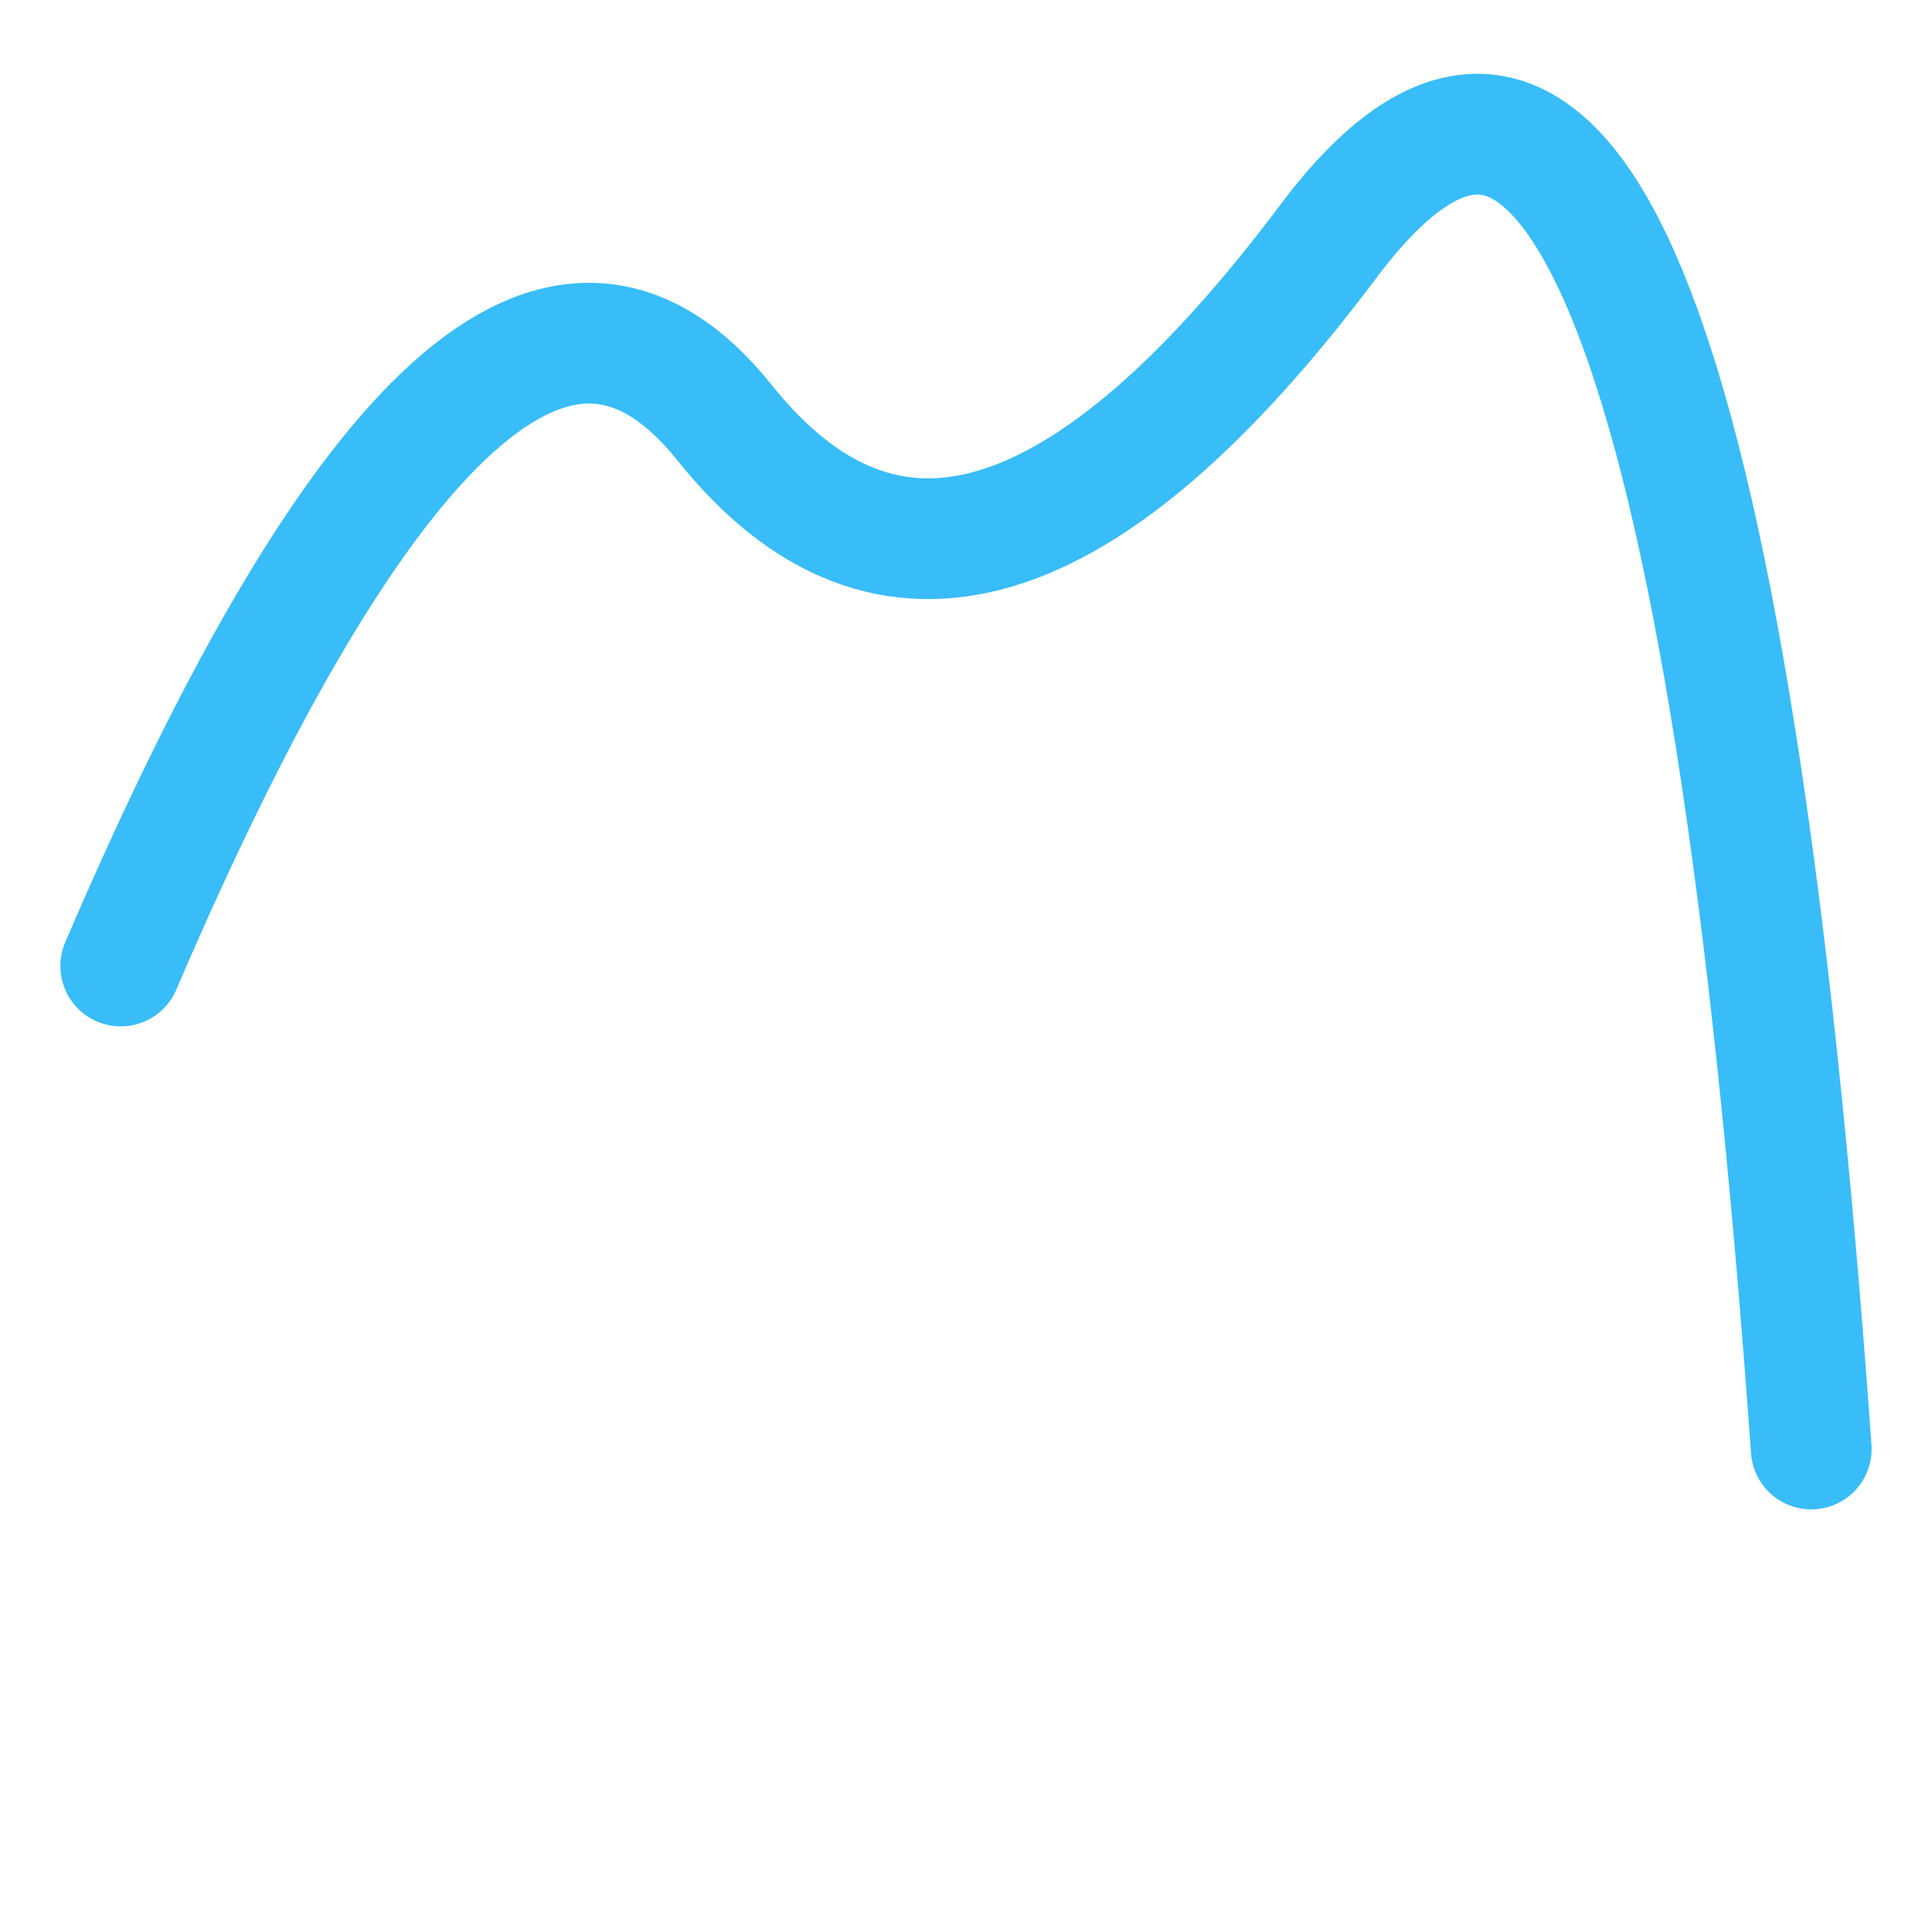
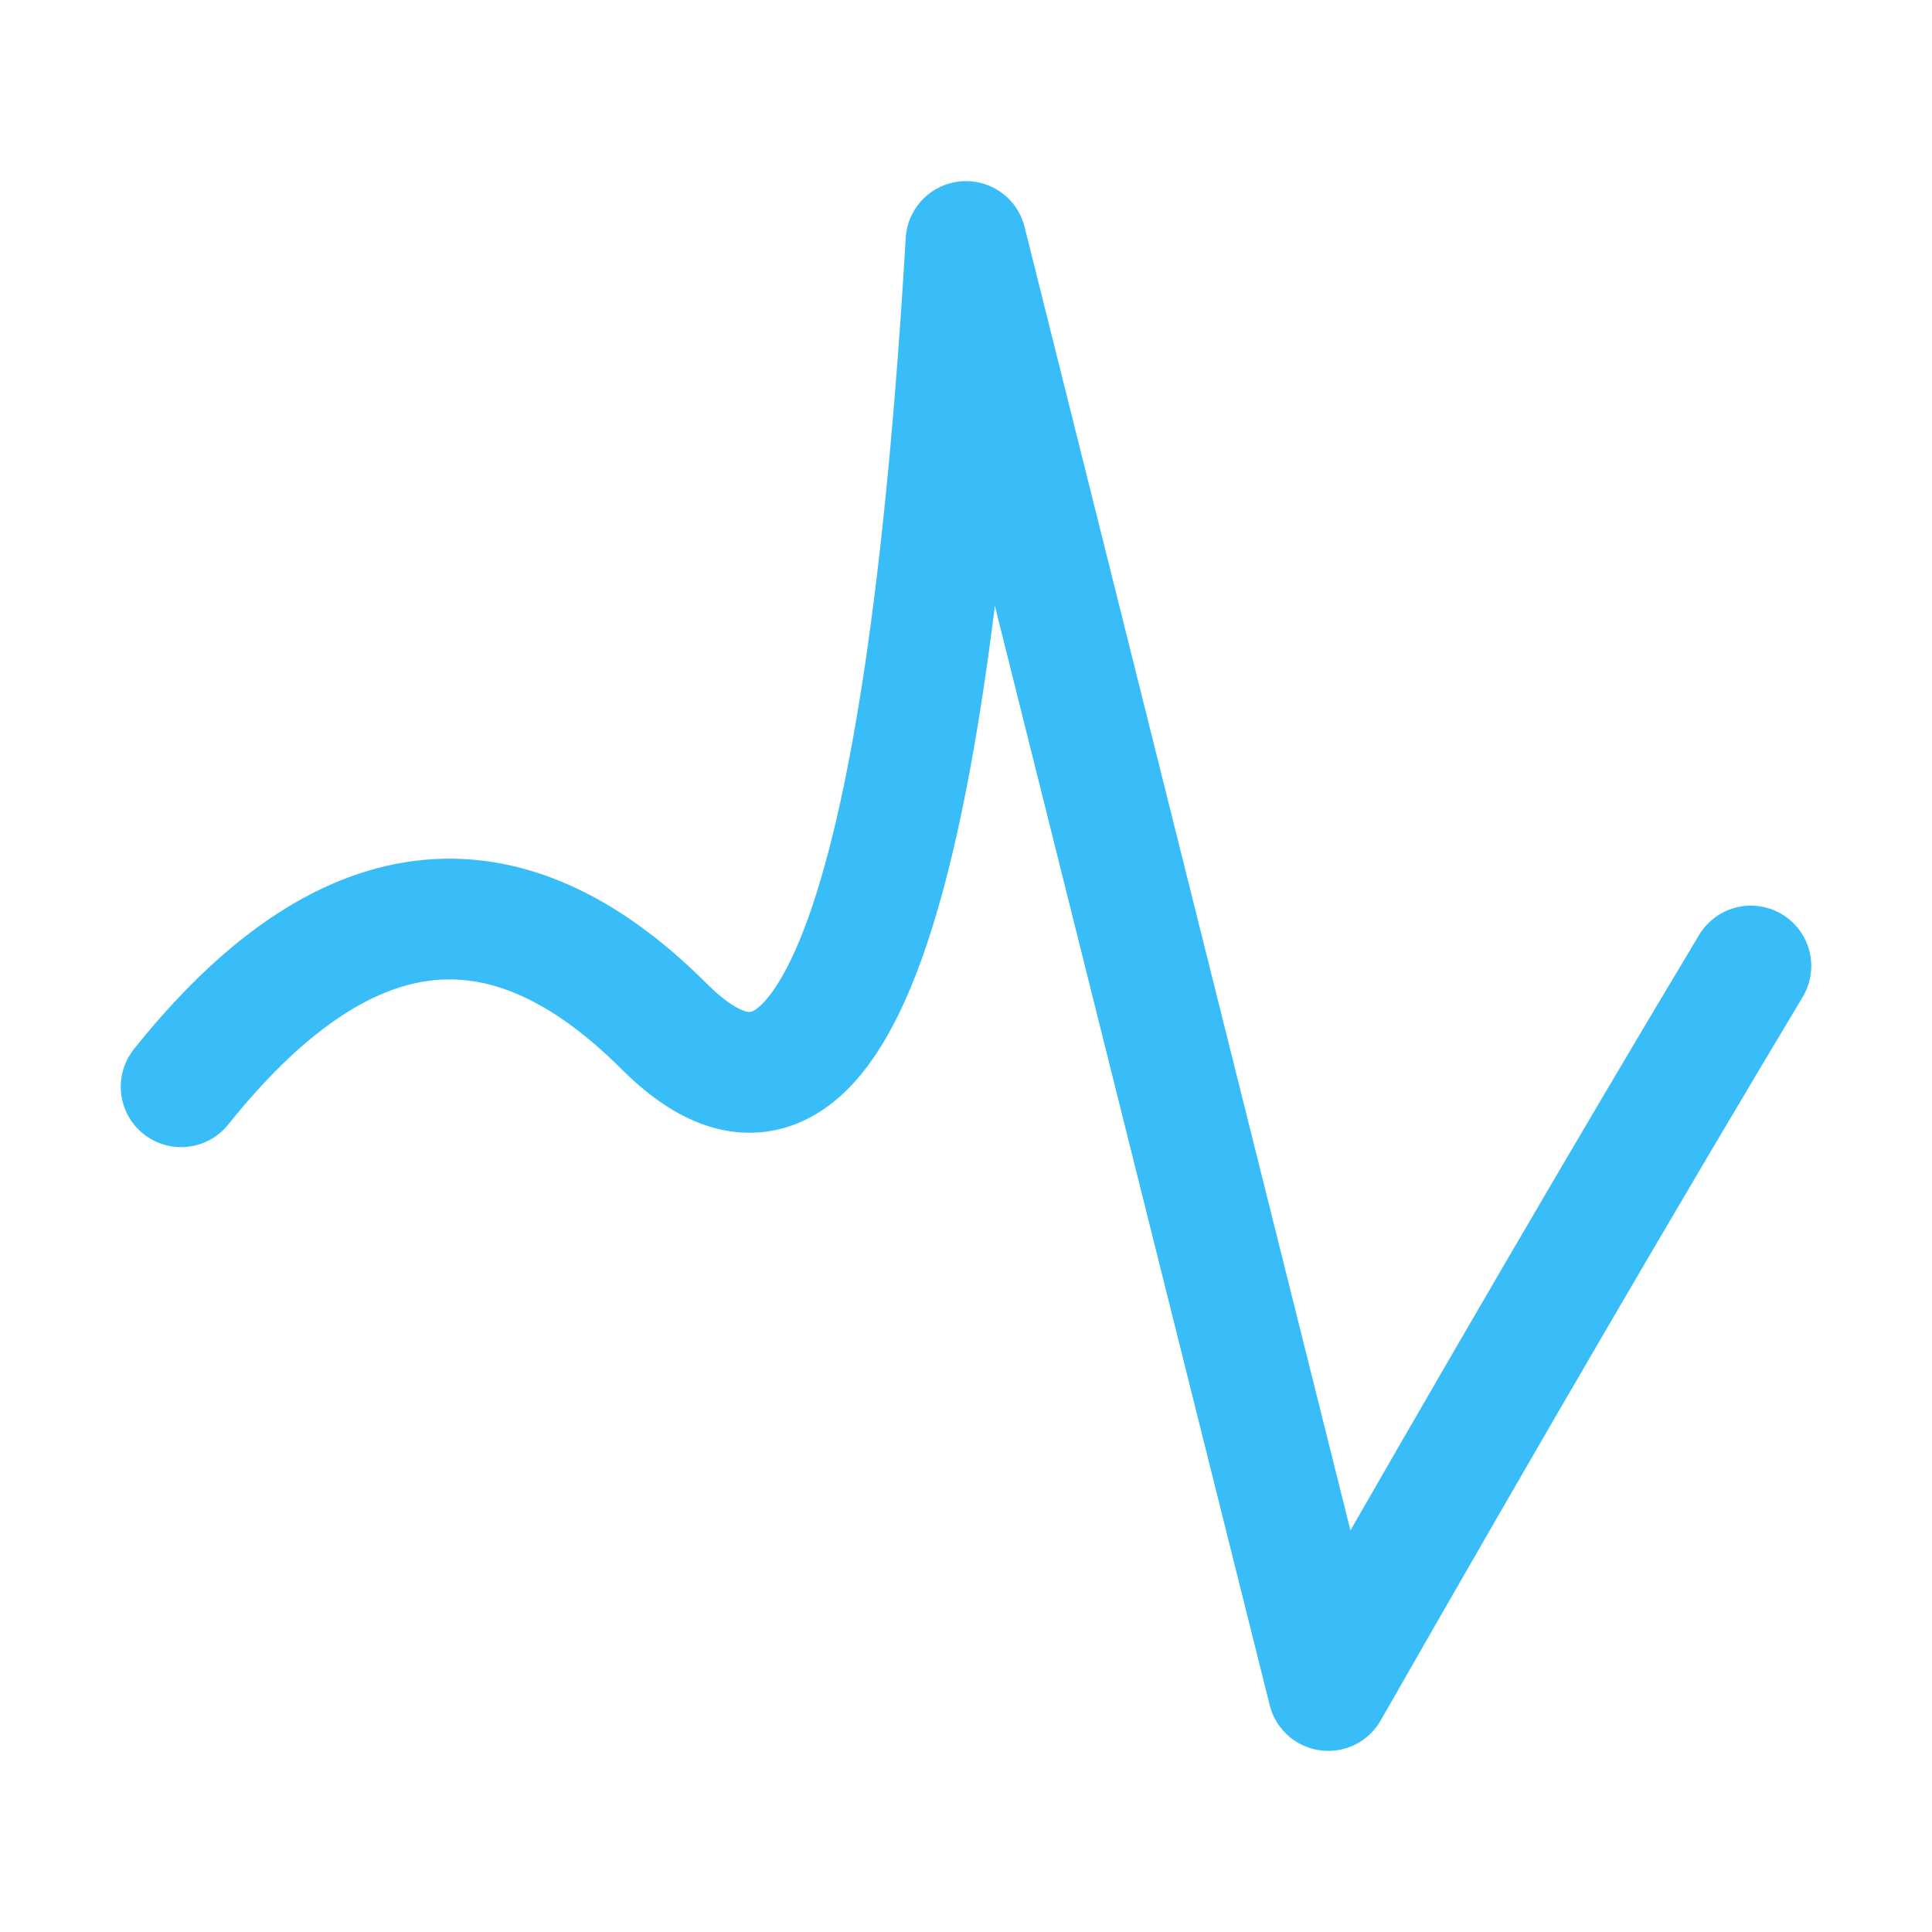
<svg xmlns="http://www.w3.org/2000/svg" id="pattern-direction-randomWalkDrunkard" width="32" height="32" viewBox="0 0 32 32" fill="none">
-   <path d="M2 16 Q8 2, 12 7 T22 4 T30 24" stroke="#38bdf8" stroke-width="2" stroke-linecap="round" stroke-linejoin="round" />
+   <style>
+     :root { color: #38bdf8; }
+   </style>
+   <path d="M3 18 Q 7 13, 11 17 T 16 4 L 22 28 Q 26 21, 29 16" stroke="currentColor" stroke-width="2" fill="none" stroke-linecap="round" stroke-linejoin="round" />
</svg>
